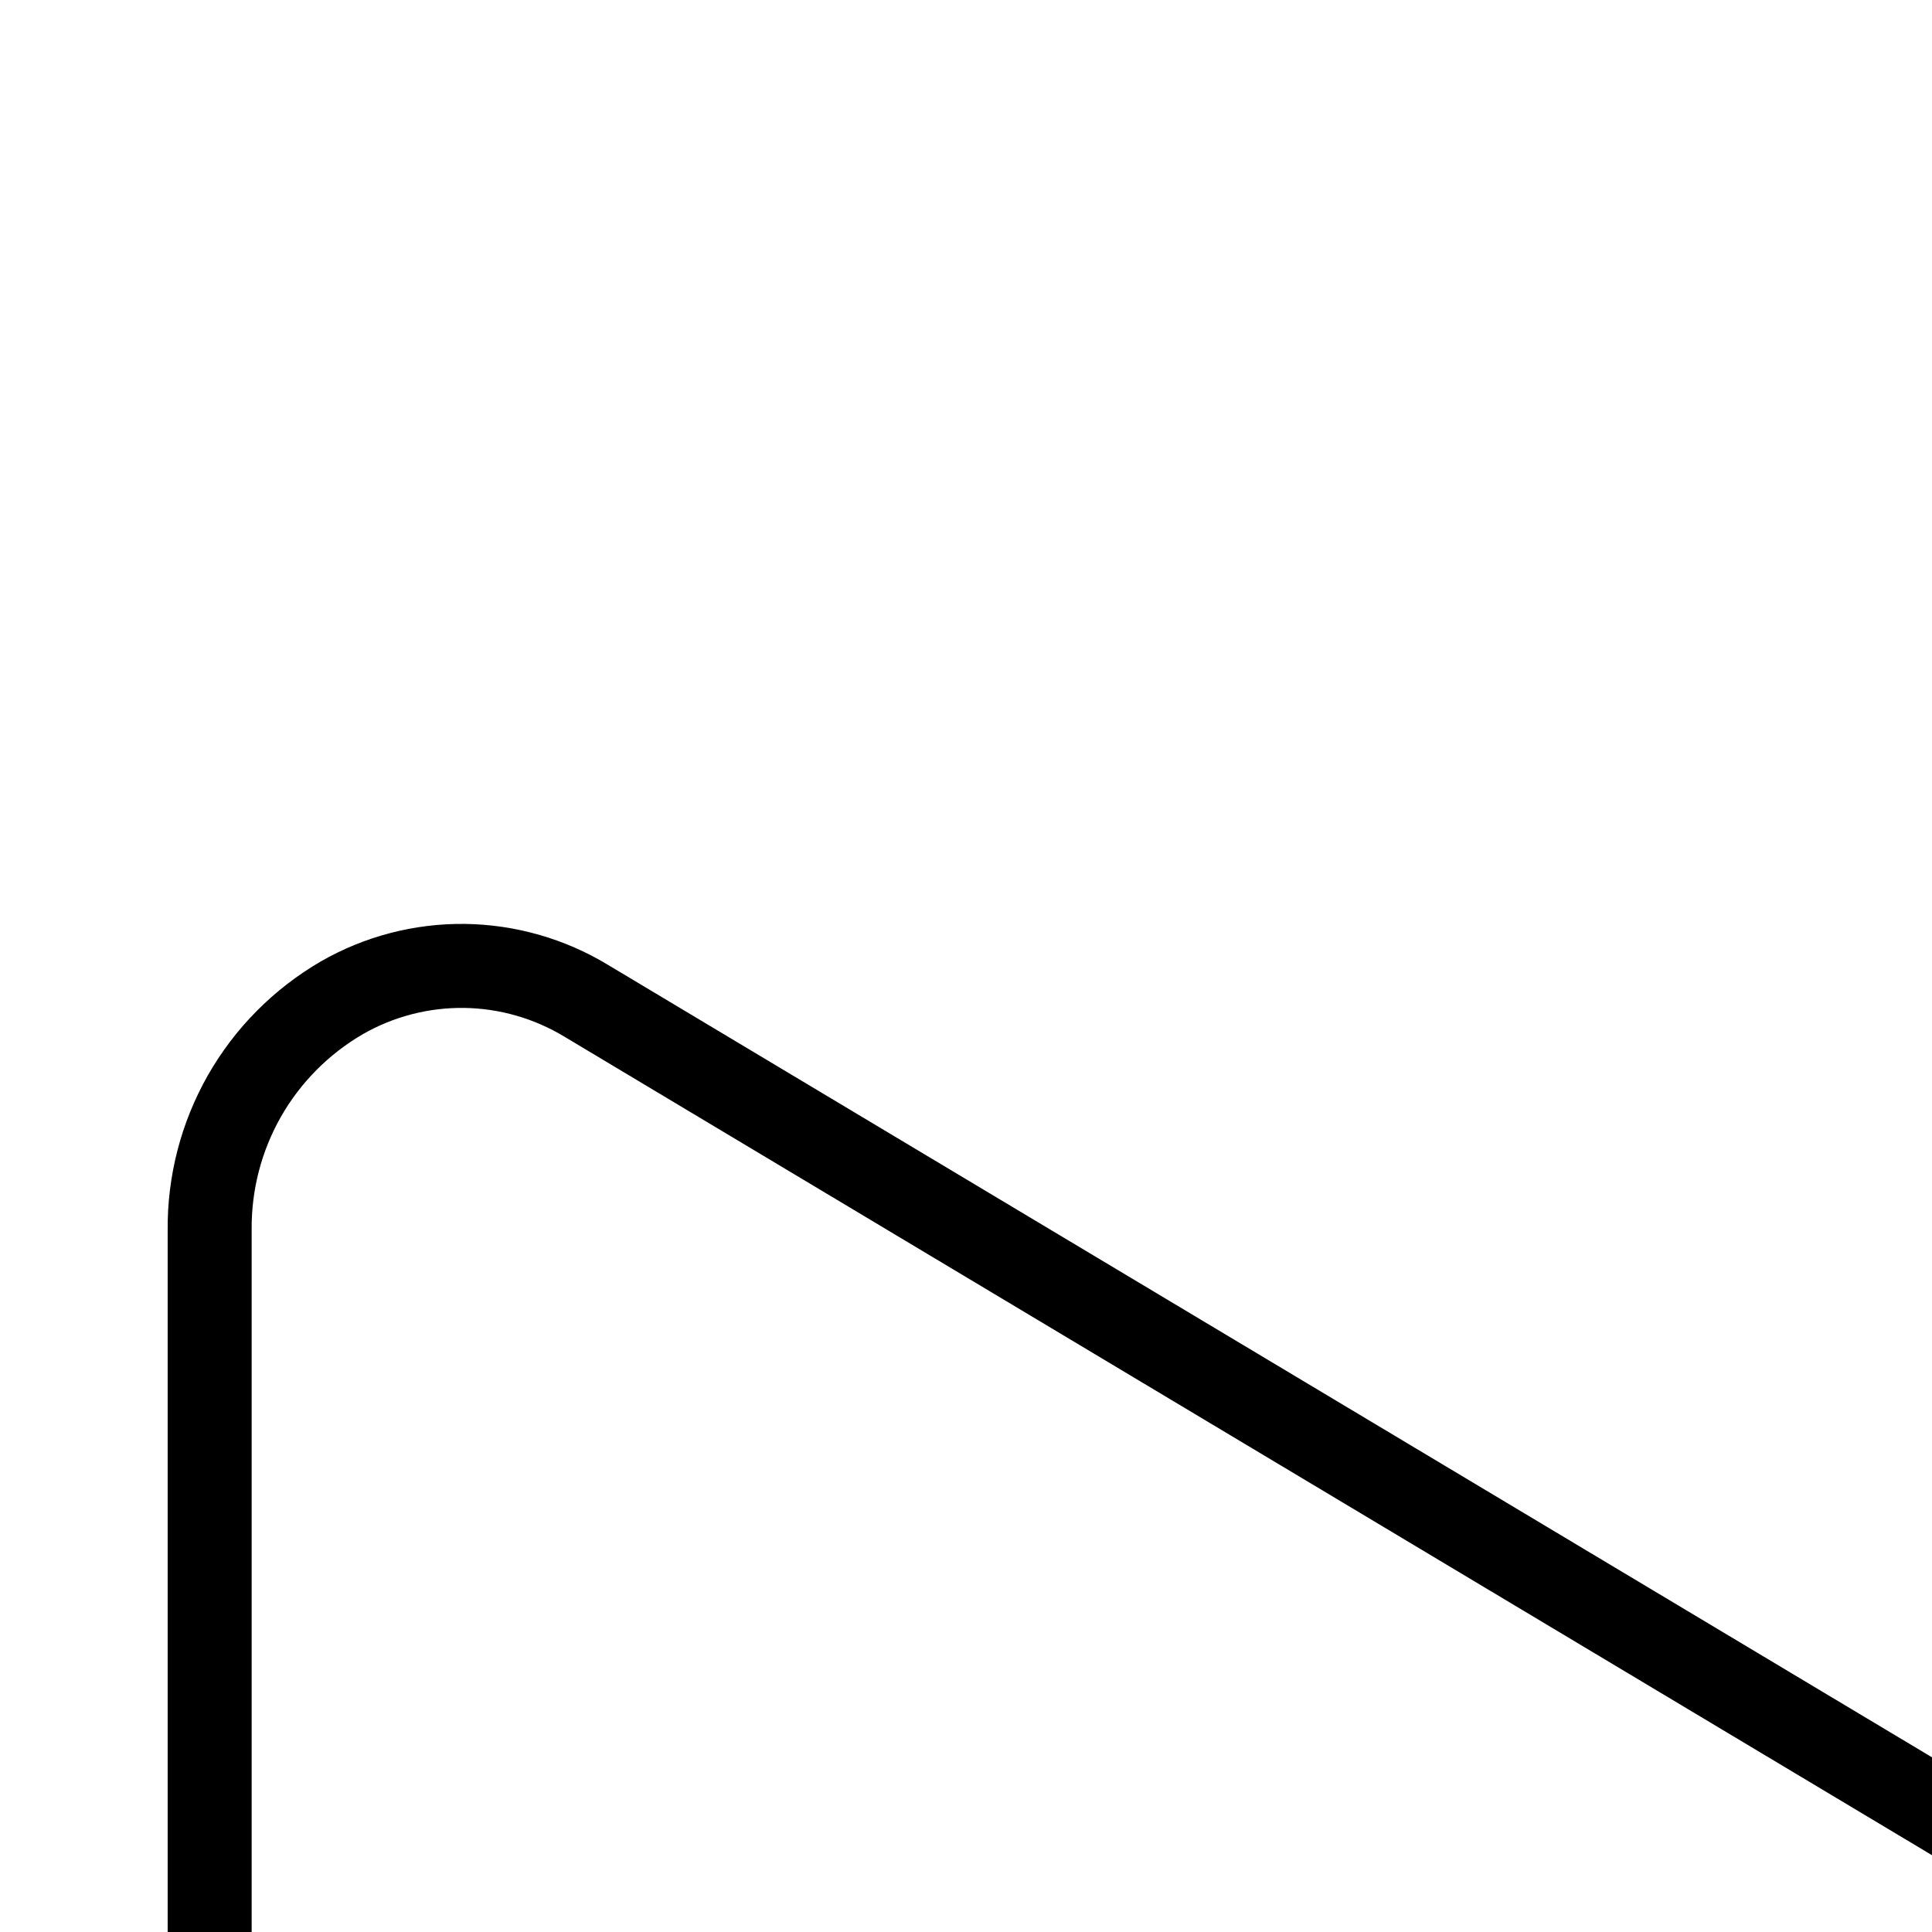
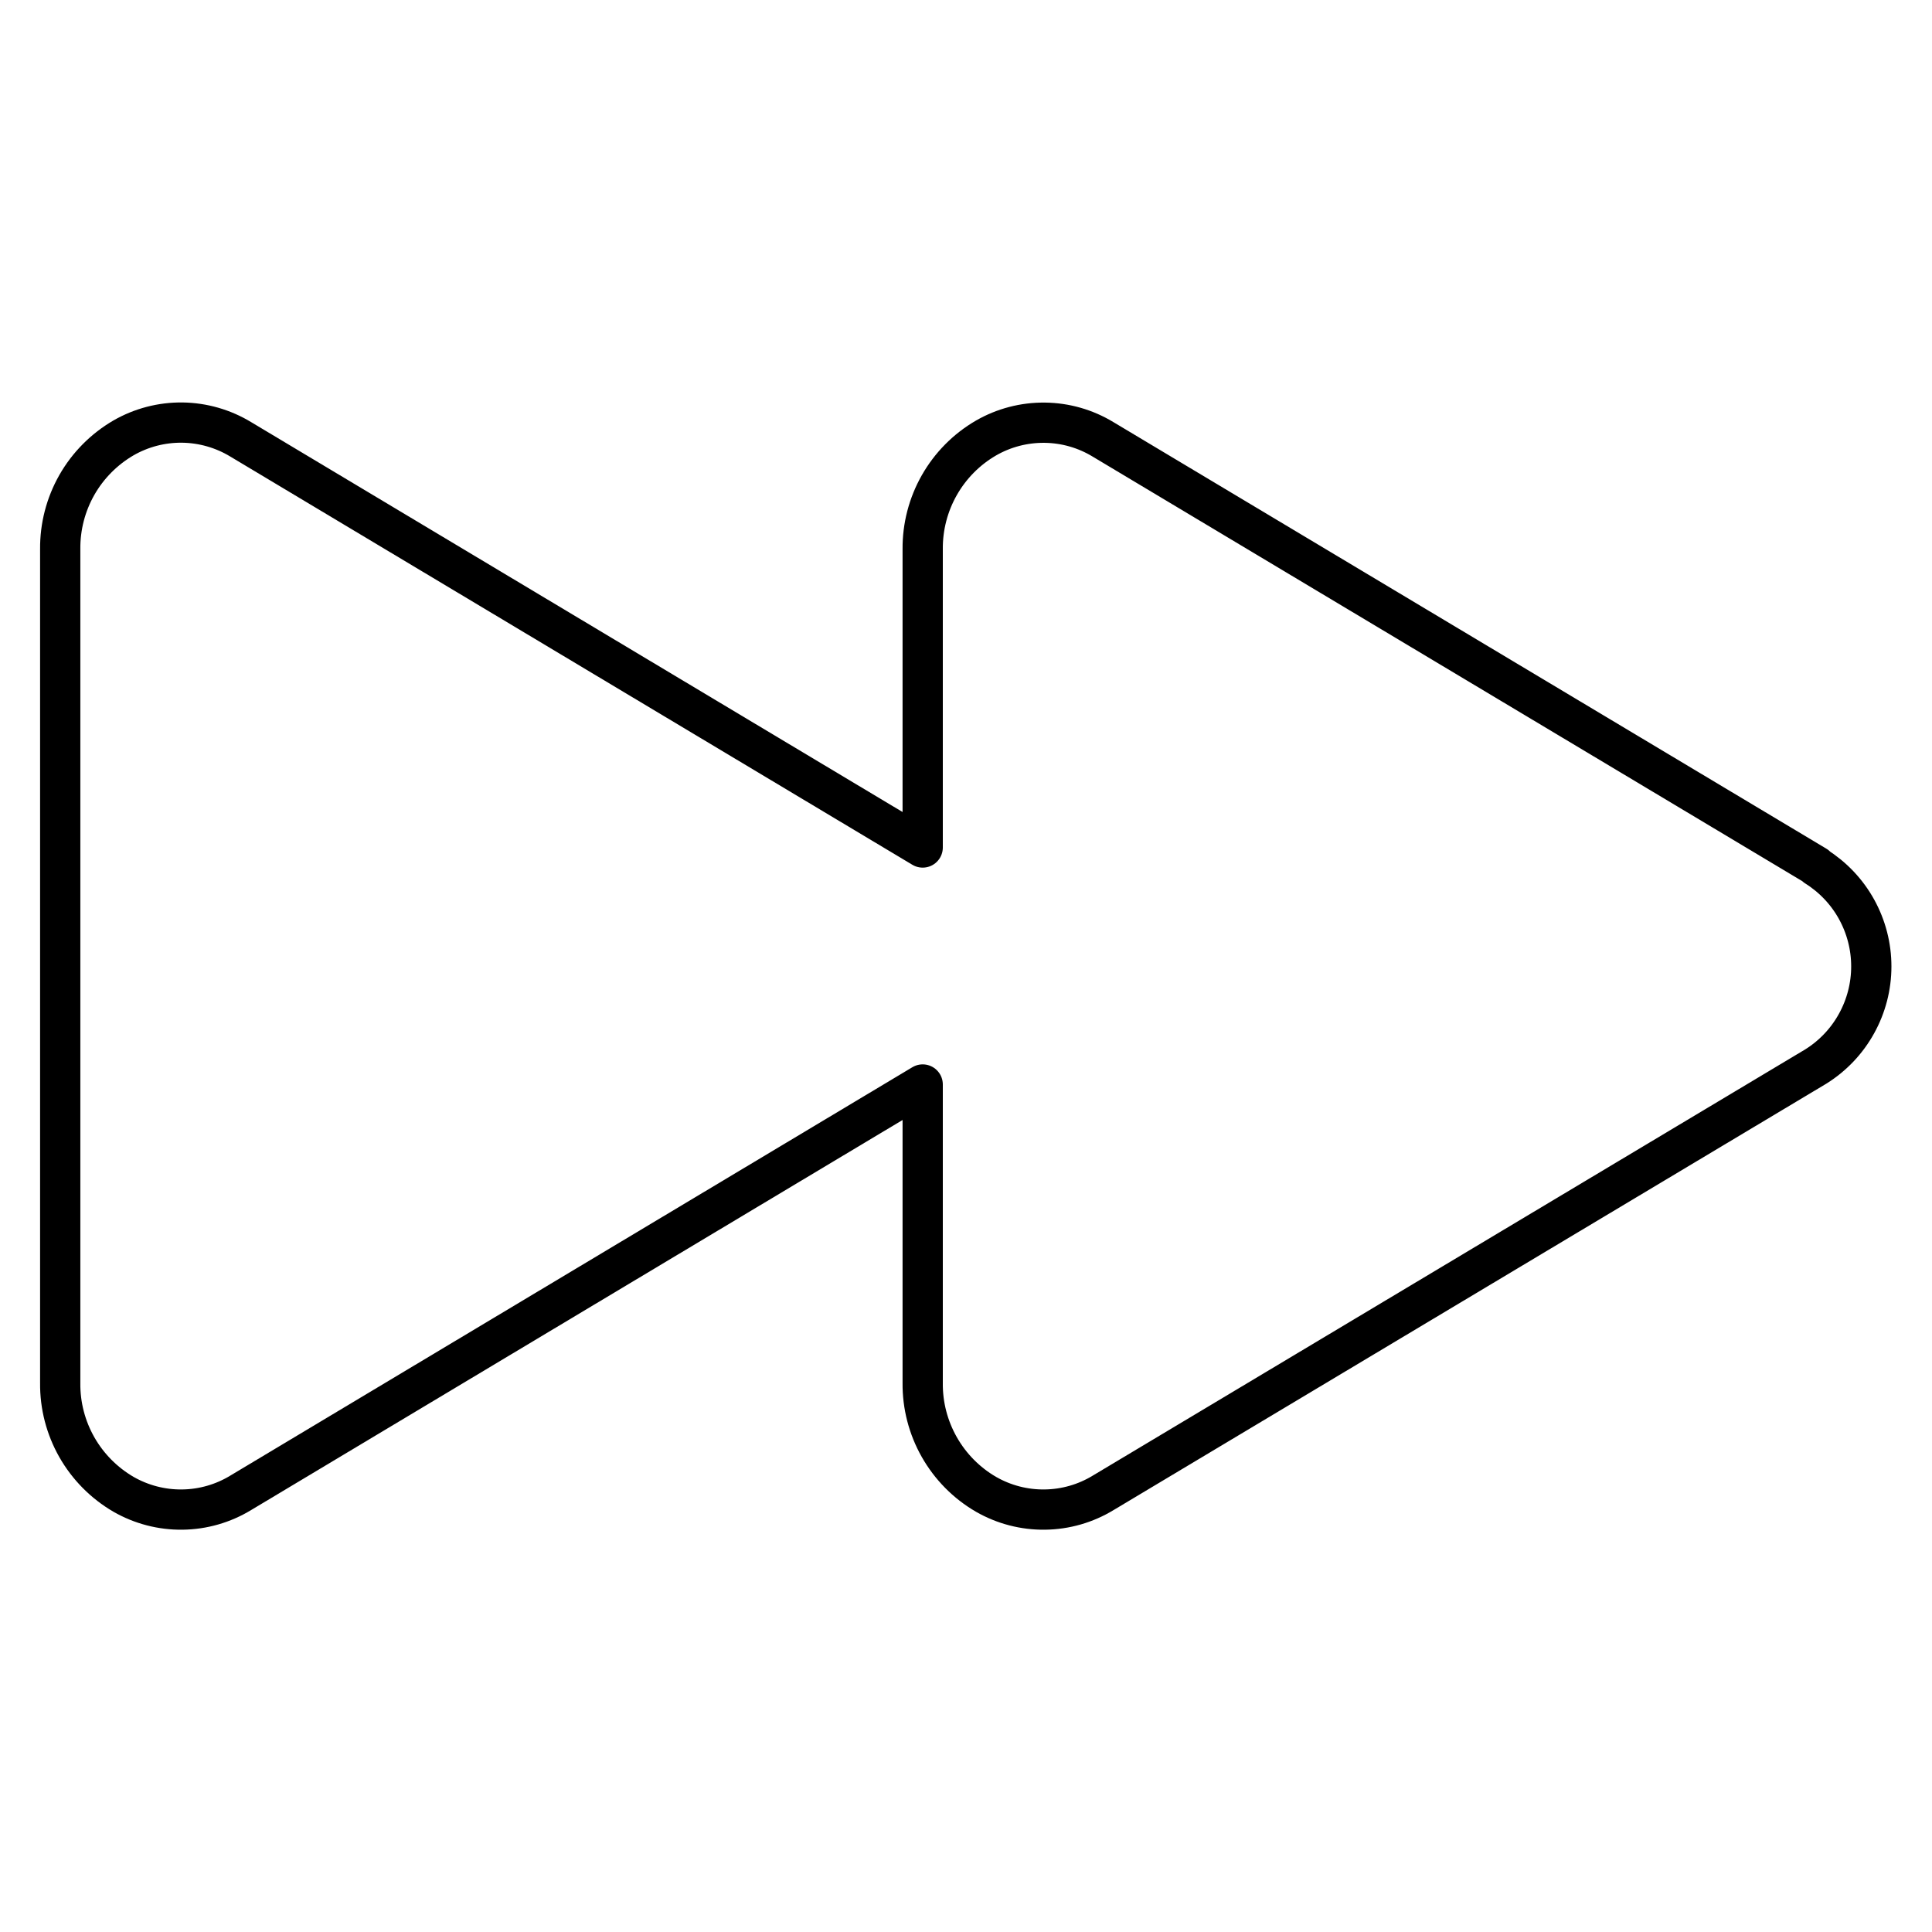
- <svg xmlns="http://www.w3.org/2000/svg" class="css-icon" viewBox="-1 -1 23 23" fill="none" stroke="currentColor" stroke-width="1" stroke-linecap="round" stroke-linejoin="round">
+ <svg xmlns="http://www.w3.org/2000/svg" class="css-icon" viewBox="0 0 48 48" fill="none" stroke="currentColor" stroke-width="1" stroke-linecap="round" stroke-linejoin="round">
  <path d="M45.117 21.513L27.41 10.919C26.972 10.652 26.471 10.508 25.958 10.502C25.445 10.496 24.94 10.627 24.496 10.883C24.013 11.163 23.614 11.567 23.338 12.052C23.062 12.537 22.919 13.087 22.924 13.645V21.056L5.982 10.916C5.544 10.65 5.042 10.506 4.53 10.499C4.017 10.493 3.512 10.624 3.067 10.88C2.585 11.161 2.185 11.564 1.909 12.049C1.633 12.535 1.491 13.084 1.496 13.643V34.361C1.49 34.92 1.633 35.469 1.909 35.955C2.185 36.44 2.585 36.844 3.067 37.125C3.512 37.38 4.017 37.512 4.53 37.505C5.042 37.499 5.544 37.355 5.982 37.088L22.924 26.944V34.358C22.918 34.916 23.061 35.467 23.337 35.953C23.613 36.439 24.012 36.844 24.496 37.125C24.94 37.38 25.445 37.512 25.958 37.505C26.471 37.499 26.972 37.355 27.41 37.088L45.117 26.495C45.538 26.231 45.885 25.865 46.125 25.43C46.366 24.995 46.492 24.507 46.492 24.01C46.492 23.514 46.366 23.025 46.125 22.59C45.885 22.156 45.538 21.79 45.117 21.526V21.513Z" />
</svg>
